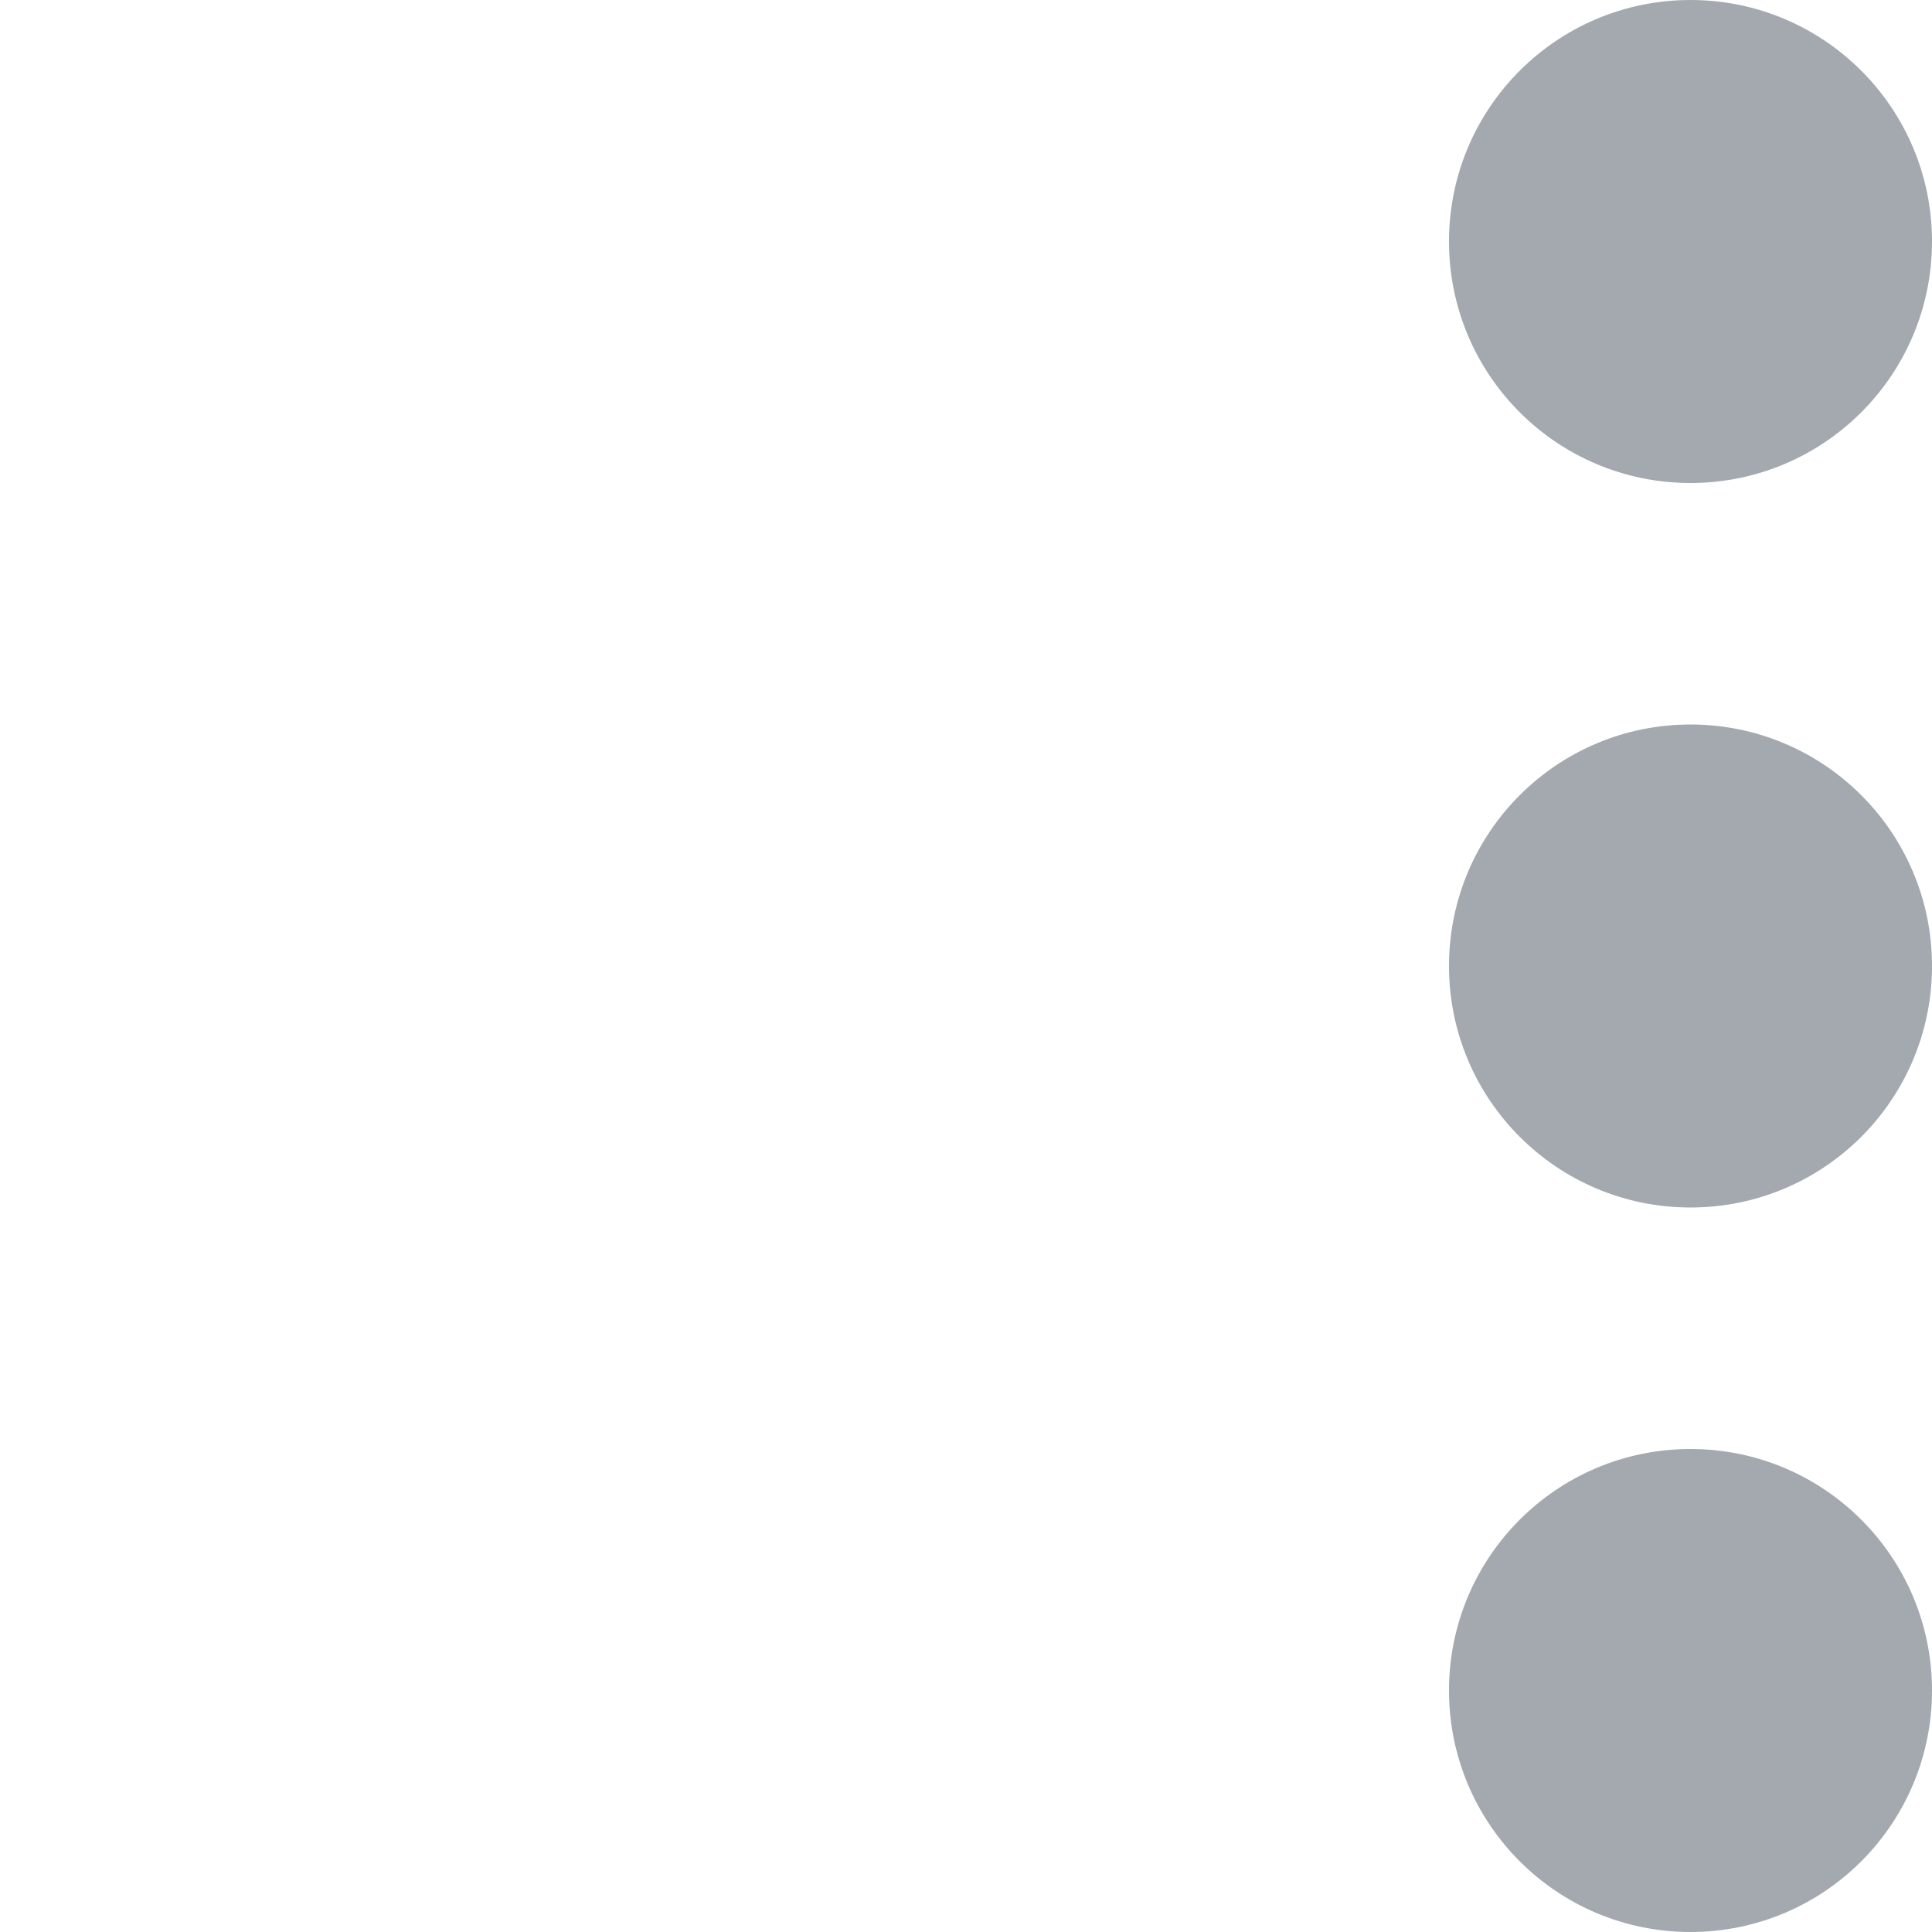
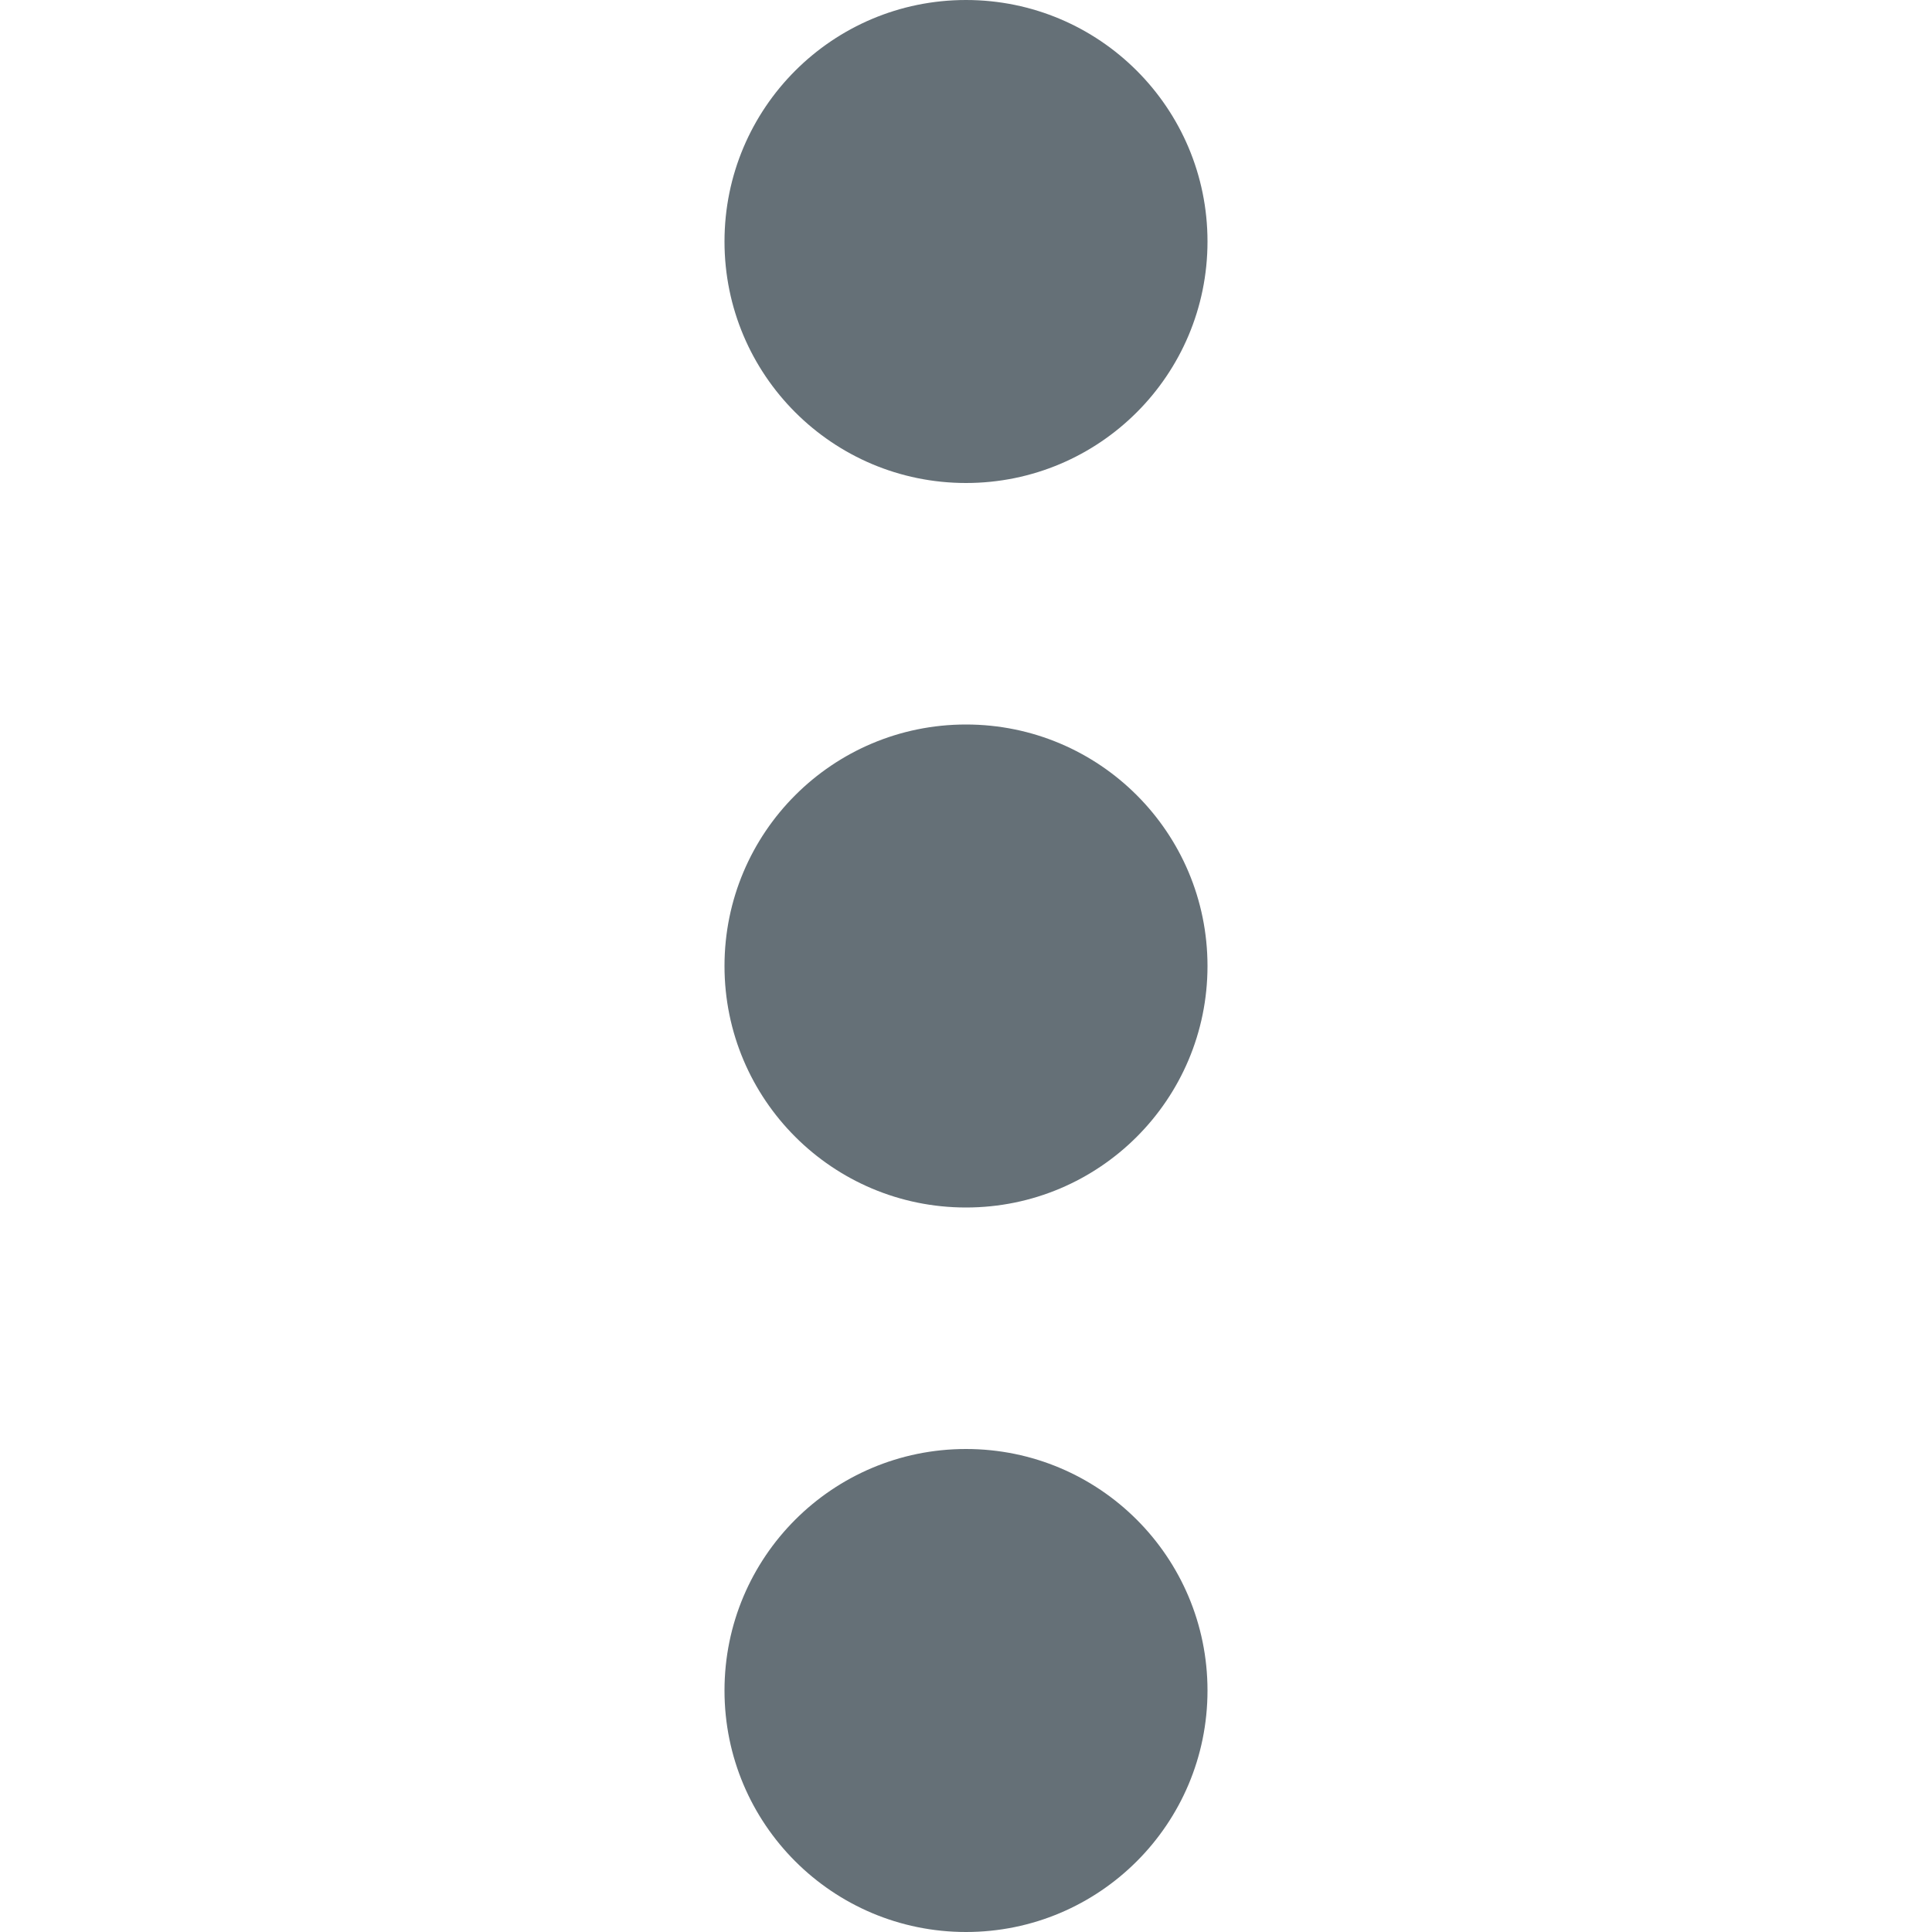
<svg xmlns="http://www.w3.org/2000/svg" width="16" height="16" viewBox="0 0 16 16" fill="none">
-   <path fill-rule="evenodd" clip-rule="evenodd" d="M16 2C16 3.105 15.105 4 14 4C12.895 4 12 3.105 12 2C12 0.895 12.895 0 14 0C15.105 0 16 0.895 16 2ZM14 10C15.105 10 16 9.105 16 8C16 6.895 15.105 6 14 6C12.895 6 12 6.895 12 8C12 9.105 12.895 10 14 10ZM14 16C15.105 16 16 15.105 16 14C16 12.895 15.105 12 14 12C12.895 12 12 12.895 12 14C12 15.105 12.895 16 14 16Z" fill="#A3A9AE" />
+   <path fill-rule="evenodd" clip-rule="evenodd" d="M6 2C6 0.895 6.895 0 8 0C9.105 0 10 0.895 10 2C10 3.105 9.105 4 8 4C6.895 4 6 3.105 6 2ZM6 8C6 6.895 6.895 6 8 6C9.105 6 10 6.895 10 8C10 9.105 9.105 10 8 10C6.895 10 6 9.105 6 8ZM8 12C6.895 12 6 12.895 6 14C6 15.105 6.895 16 8 16C9.105 16 10 15.105 10 14C10 12.895 9.105 12 8 12Z" fill="#657077" />
</svg>
